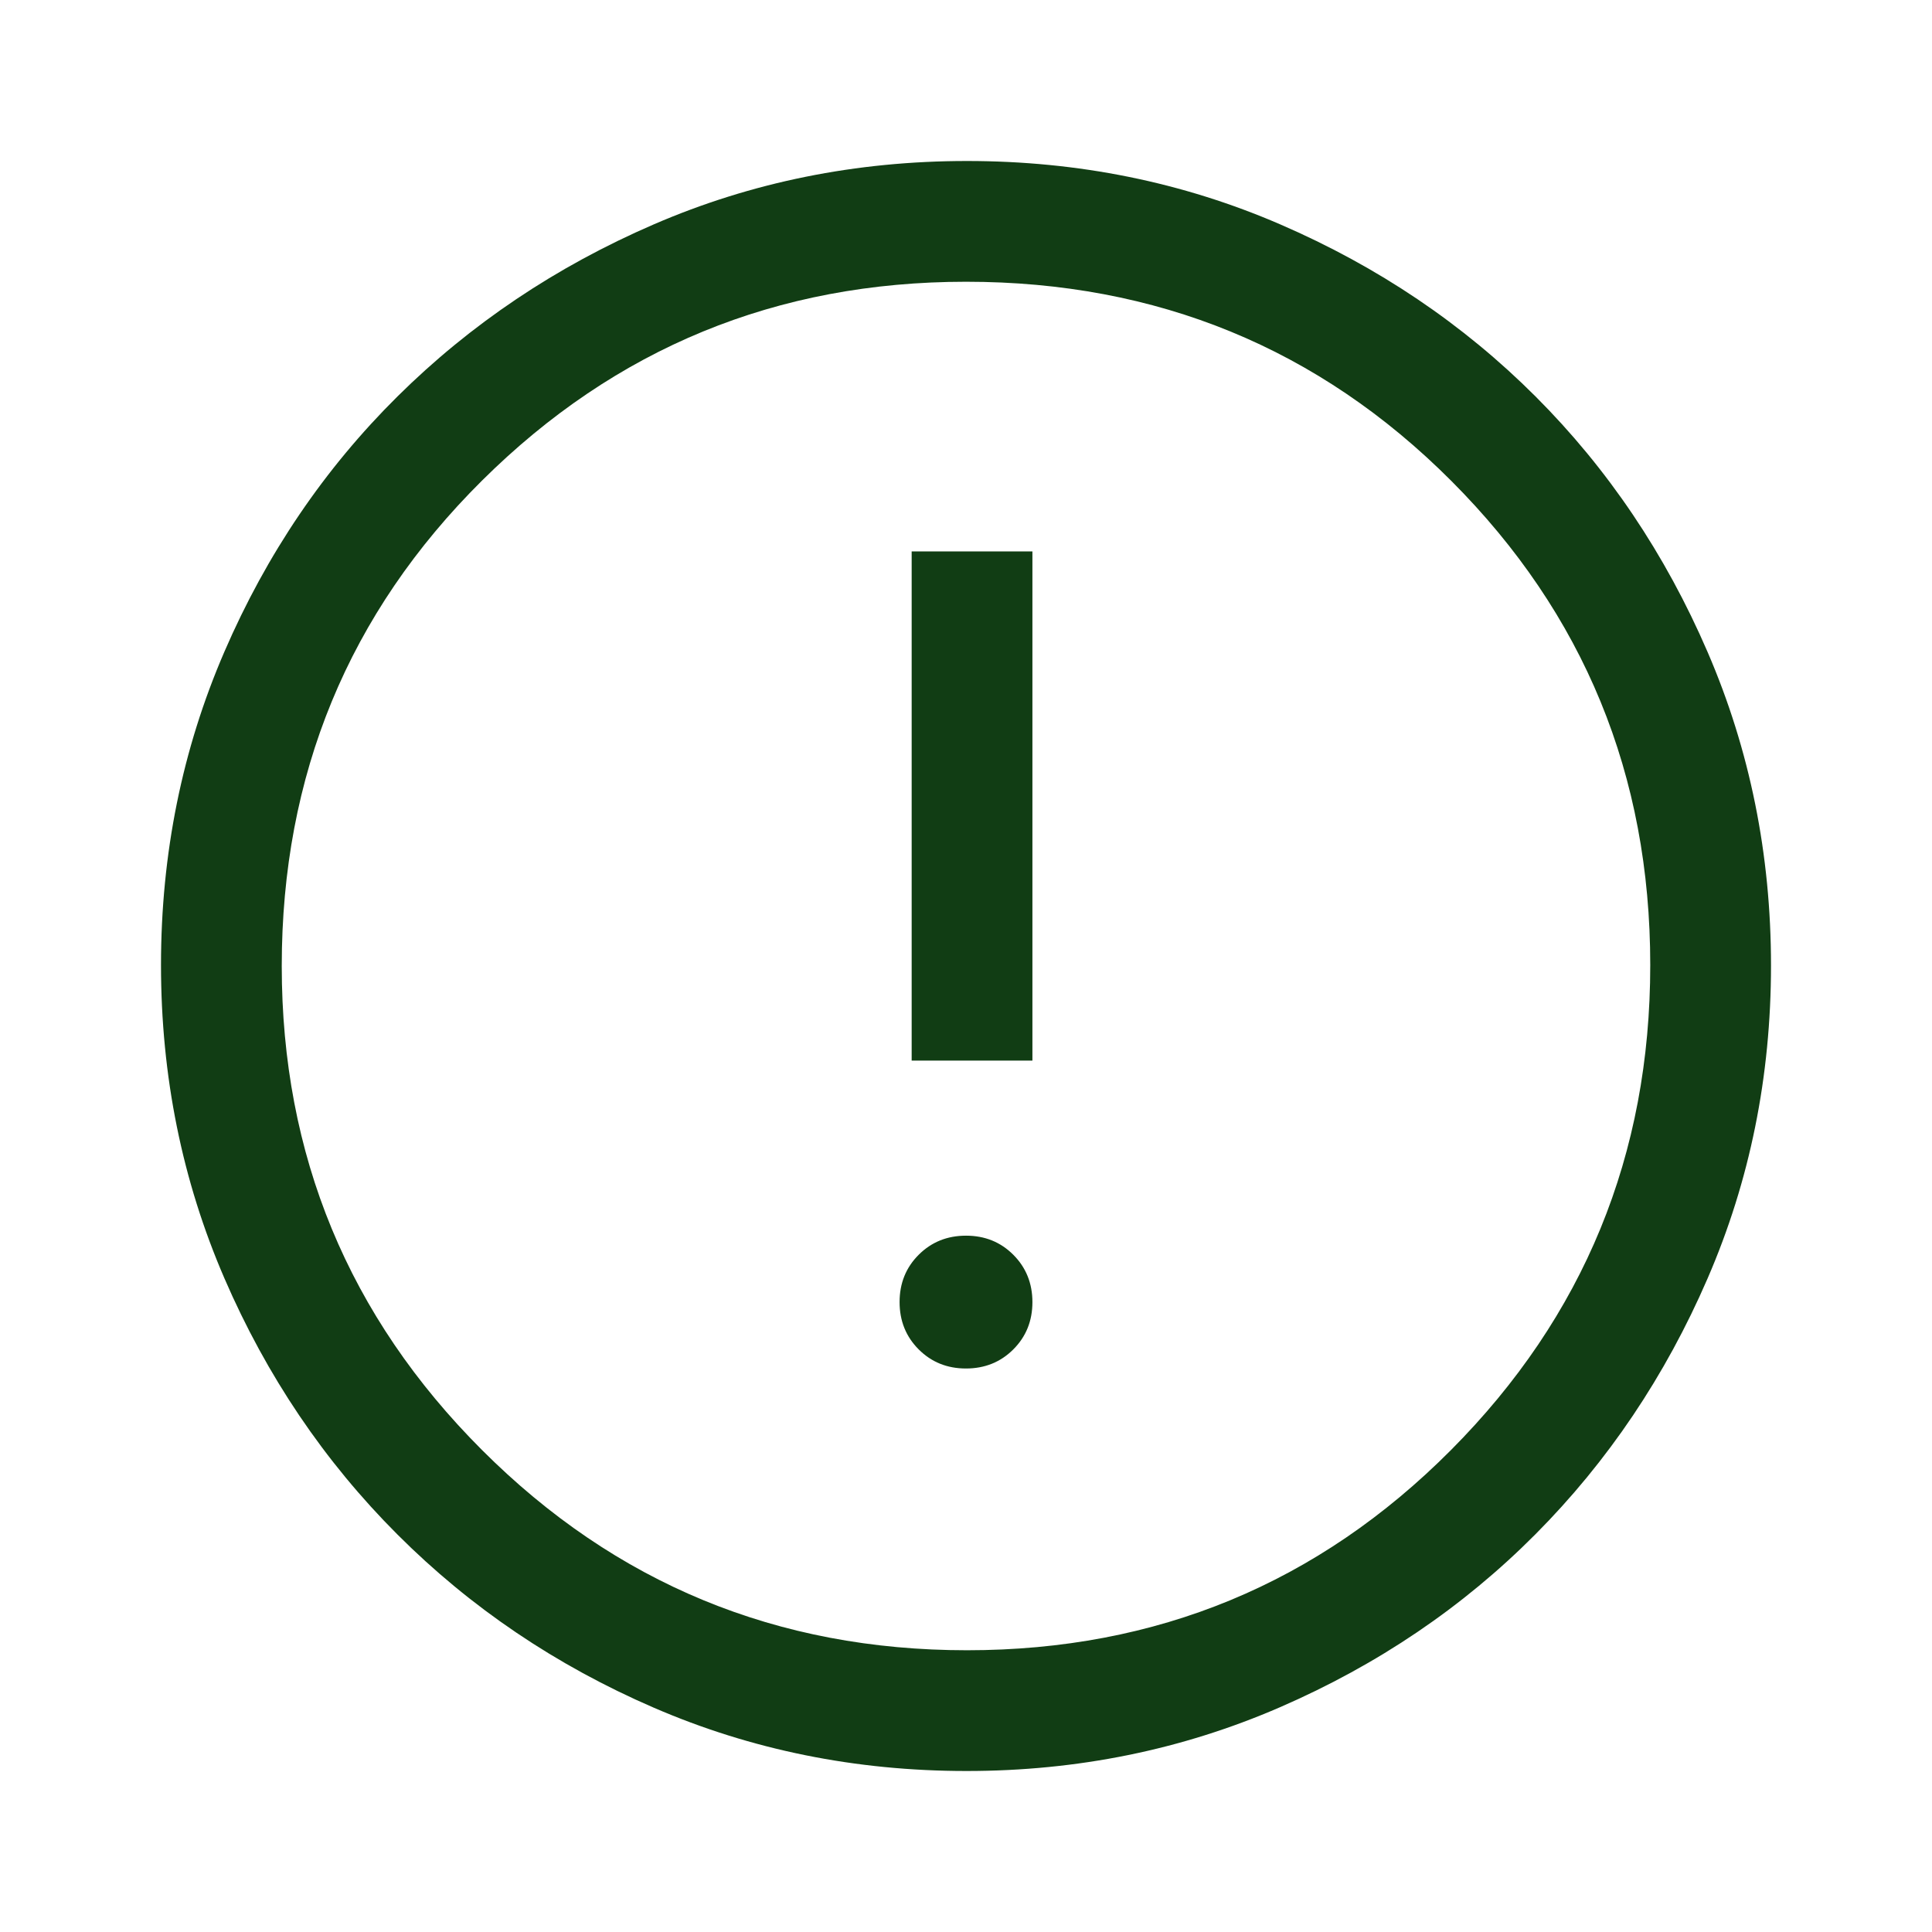
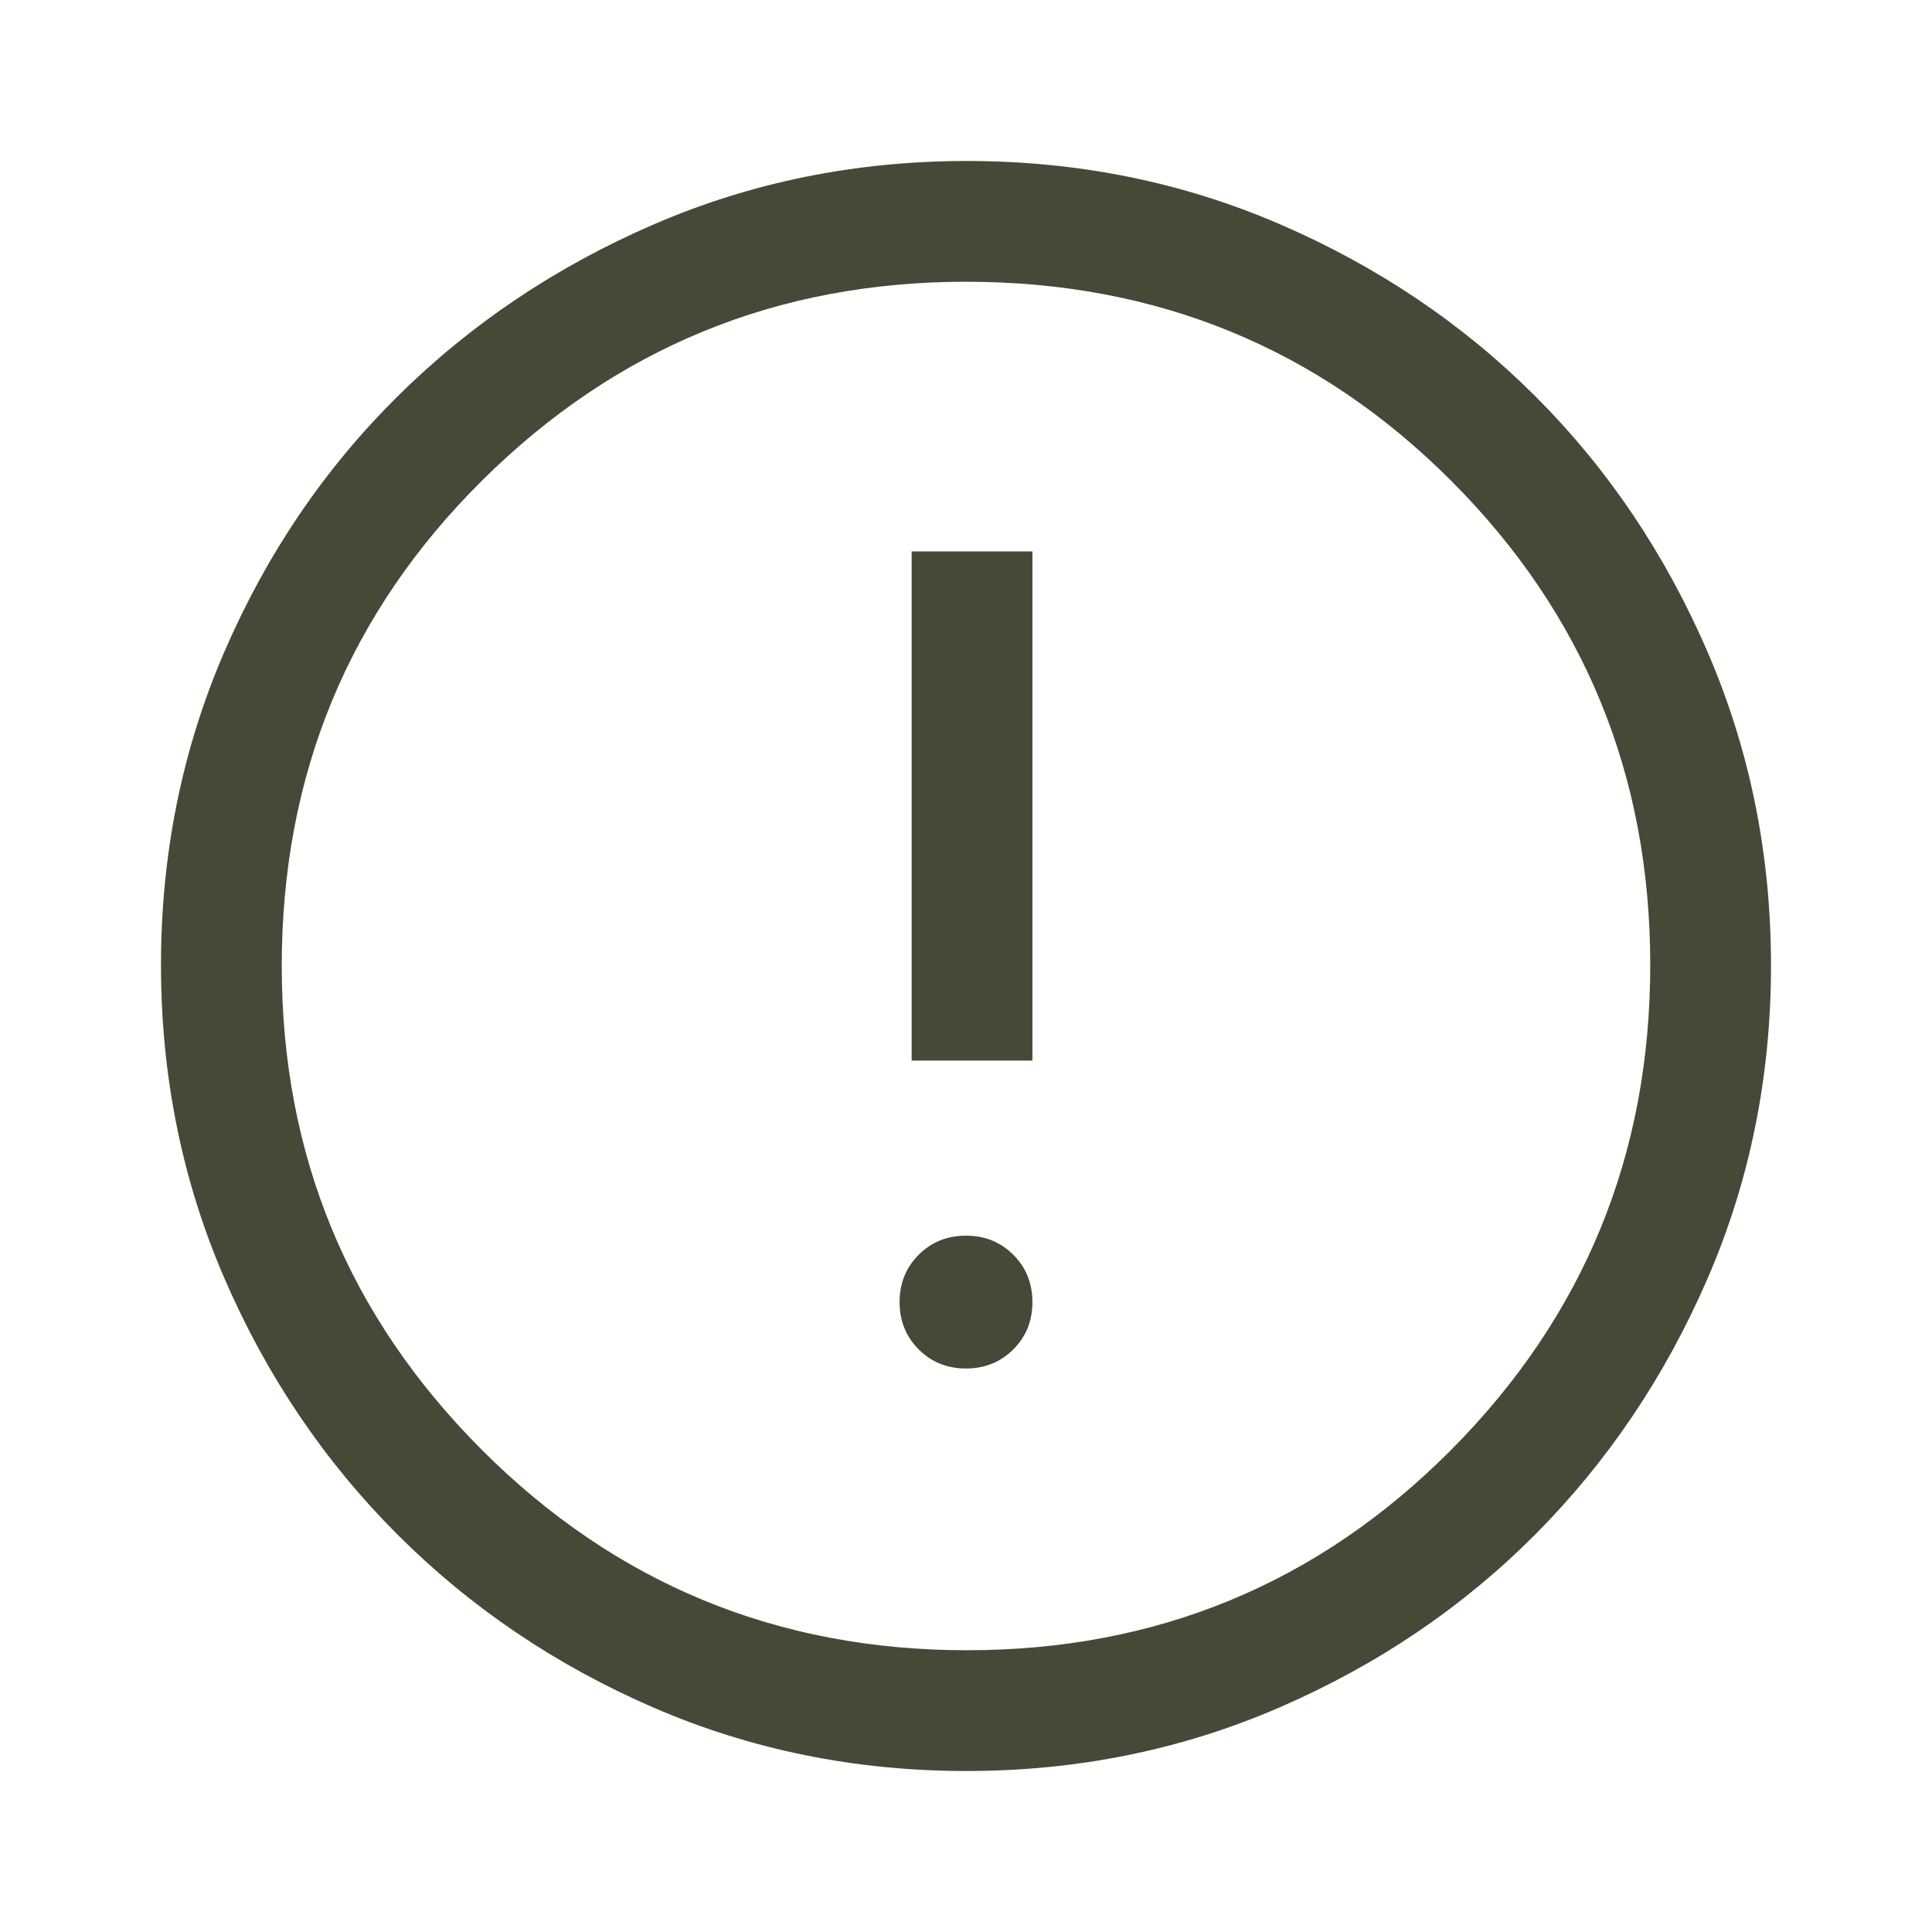
- <svg xmlns="http://www.w3.org/2000/svg" height="48px" viewBox="0 -960 960 960" width="48px" fill="#113d14">
+ <svg xmlns="http://www.w3.org/2000/svg" height="48px" viewBox="0 -960 960 960" width="48px" fill="#454937">
  <path d="M479.98-280q14.02 0 23.52-9.48t9.5-23.5q0-14.02-9.48-23.52t-23.5-9.5q-14.02 0-23.52 9.48t-9.5 23.5q0 14.02 9.48 23.52t23.5 9.5ZM453-433h60v-253h-60v253Zm27.27 353q-82.74 0-155.5-31.5Q252-143 197.5-197.5t-86-127.34Q80-397.68 80-480.5t31.5-155.66Q143-709 197.5-763t127.34-85.5Q397.68-880 480.5-880t155.66 31.5Q709-817 763-763t85.5 127Q880-563 880-480.27q0 82.74-31.5 155.5Q817-252 763-197.68q-54 54.31-127 86Q563-80 480.27-80Zm.23-60Q622-140 721-239.5t99-241Q820-622 721.19-721T480-820q-141 0-240.5 98.81T140-480q0 141 99.5 240.5t241 99.5Zm-.5-340Z" />
</svg>
